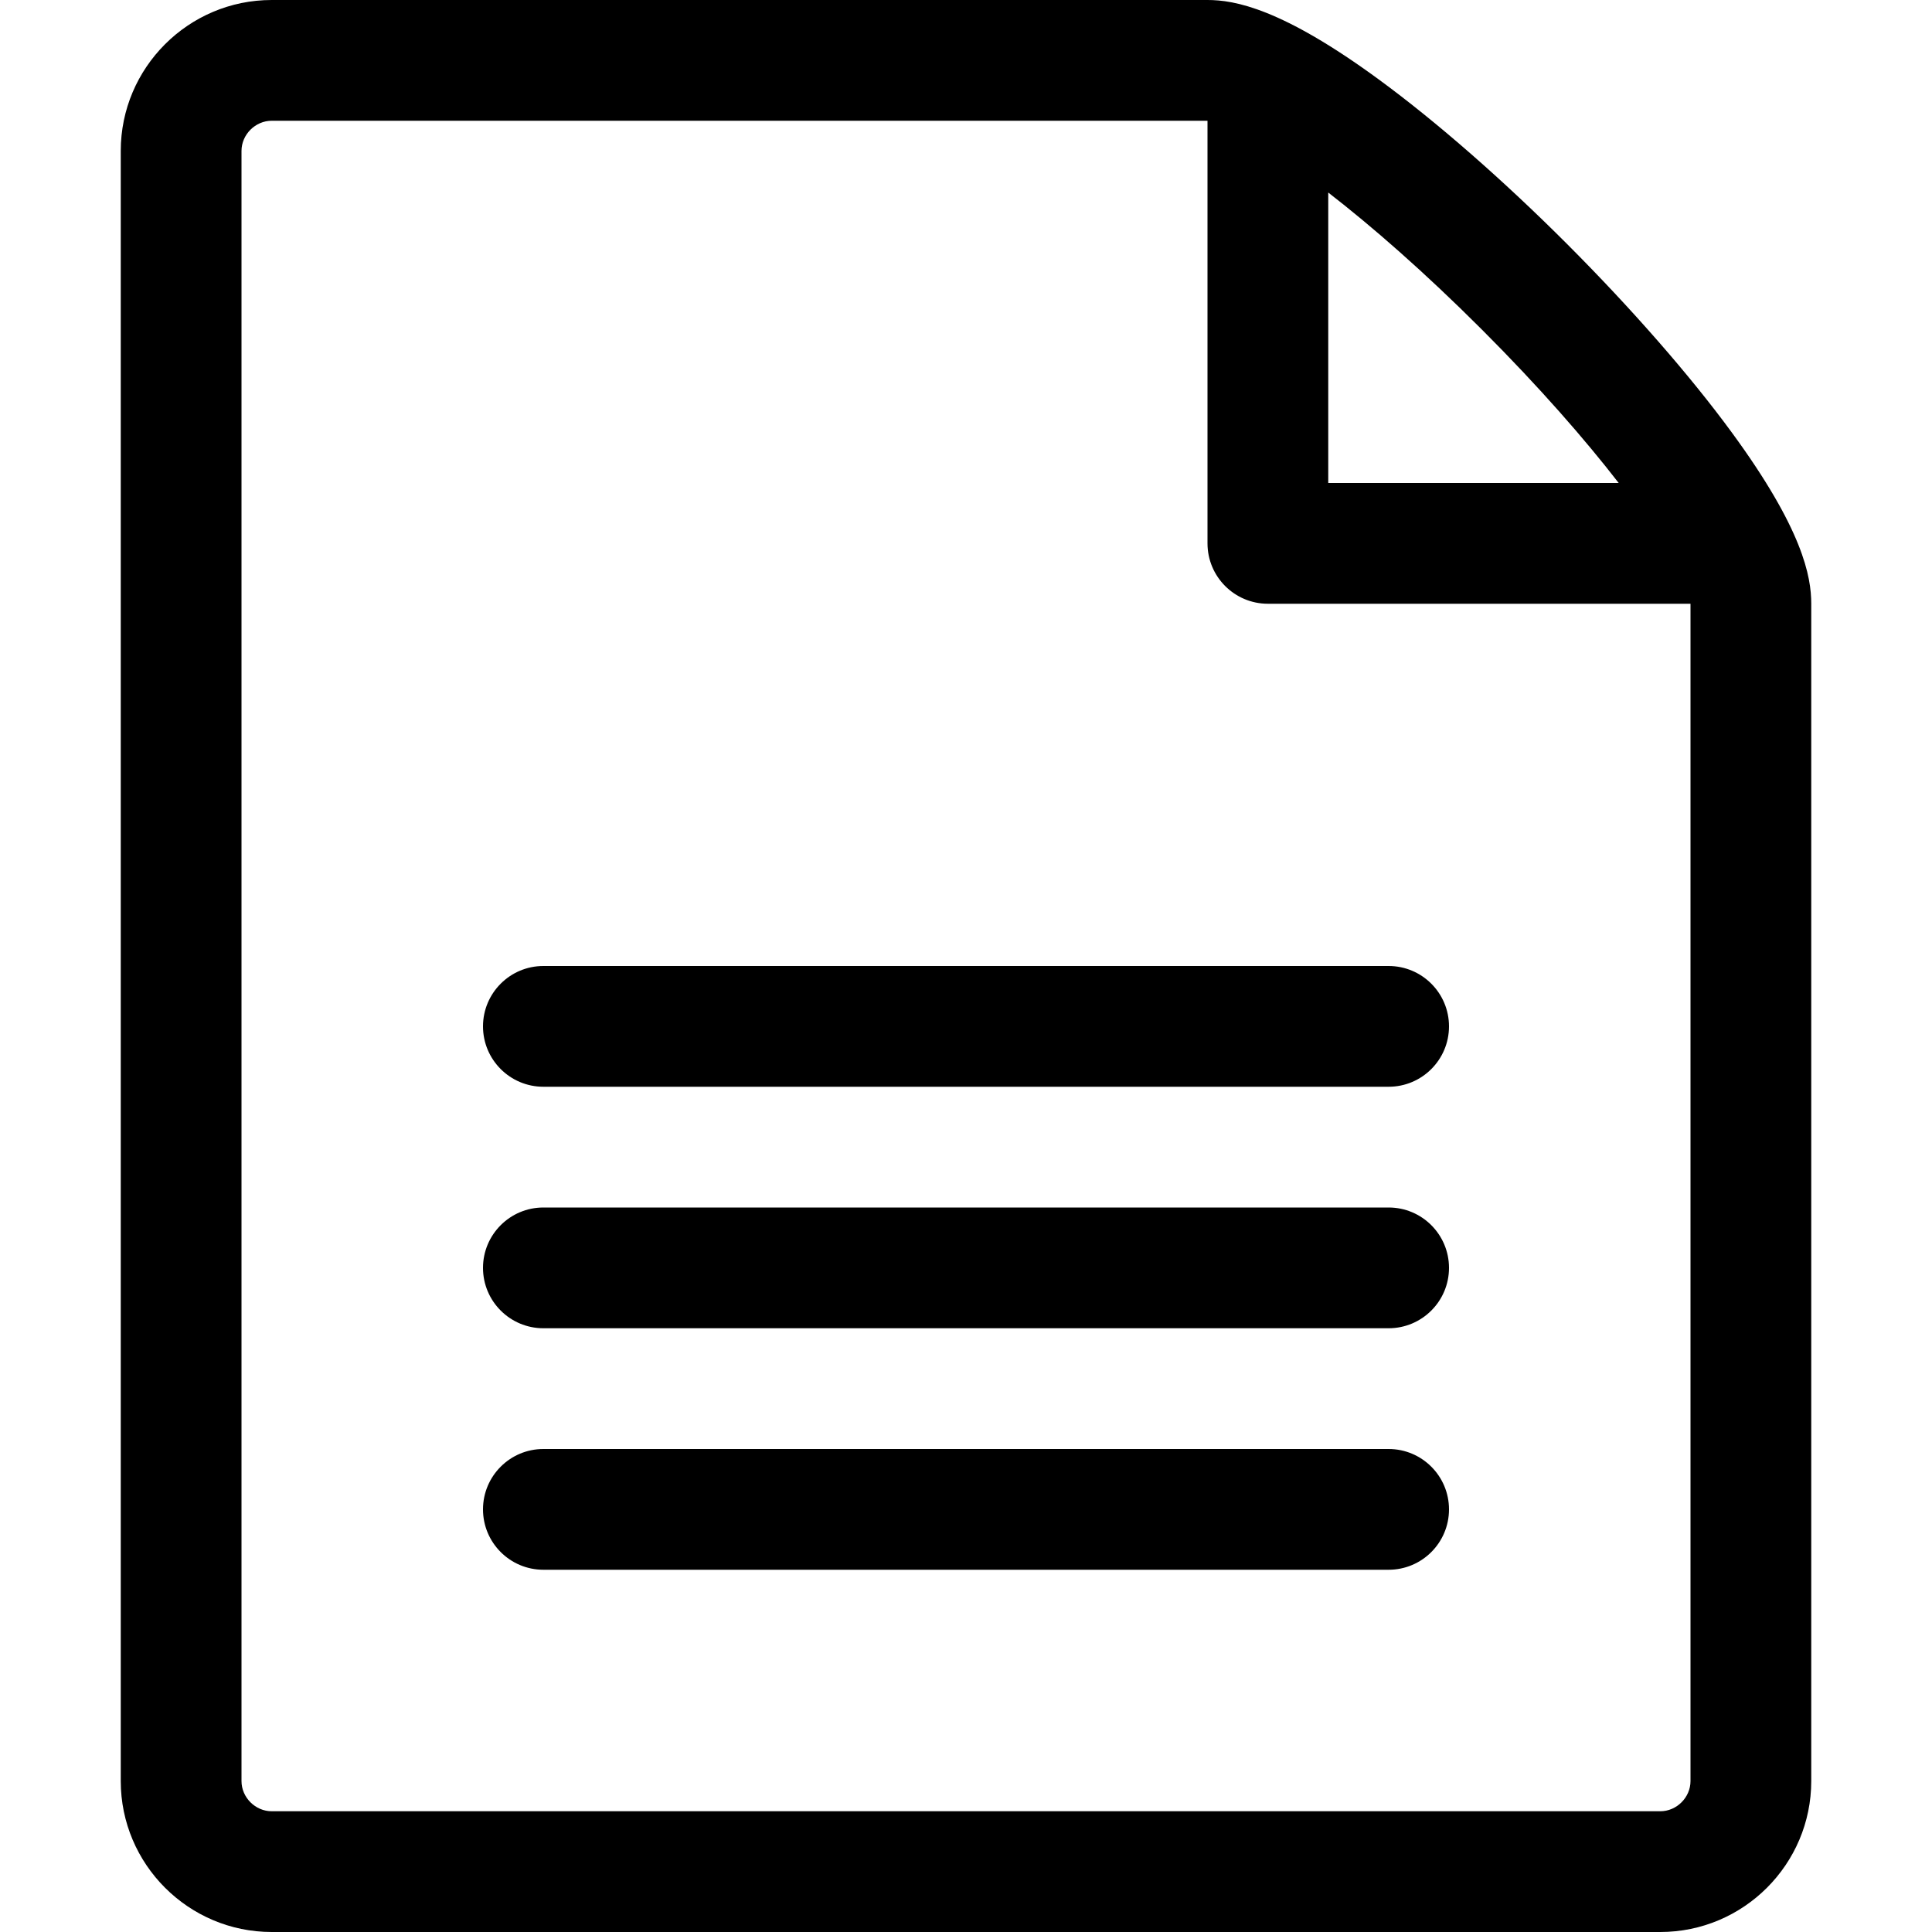
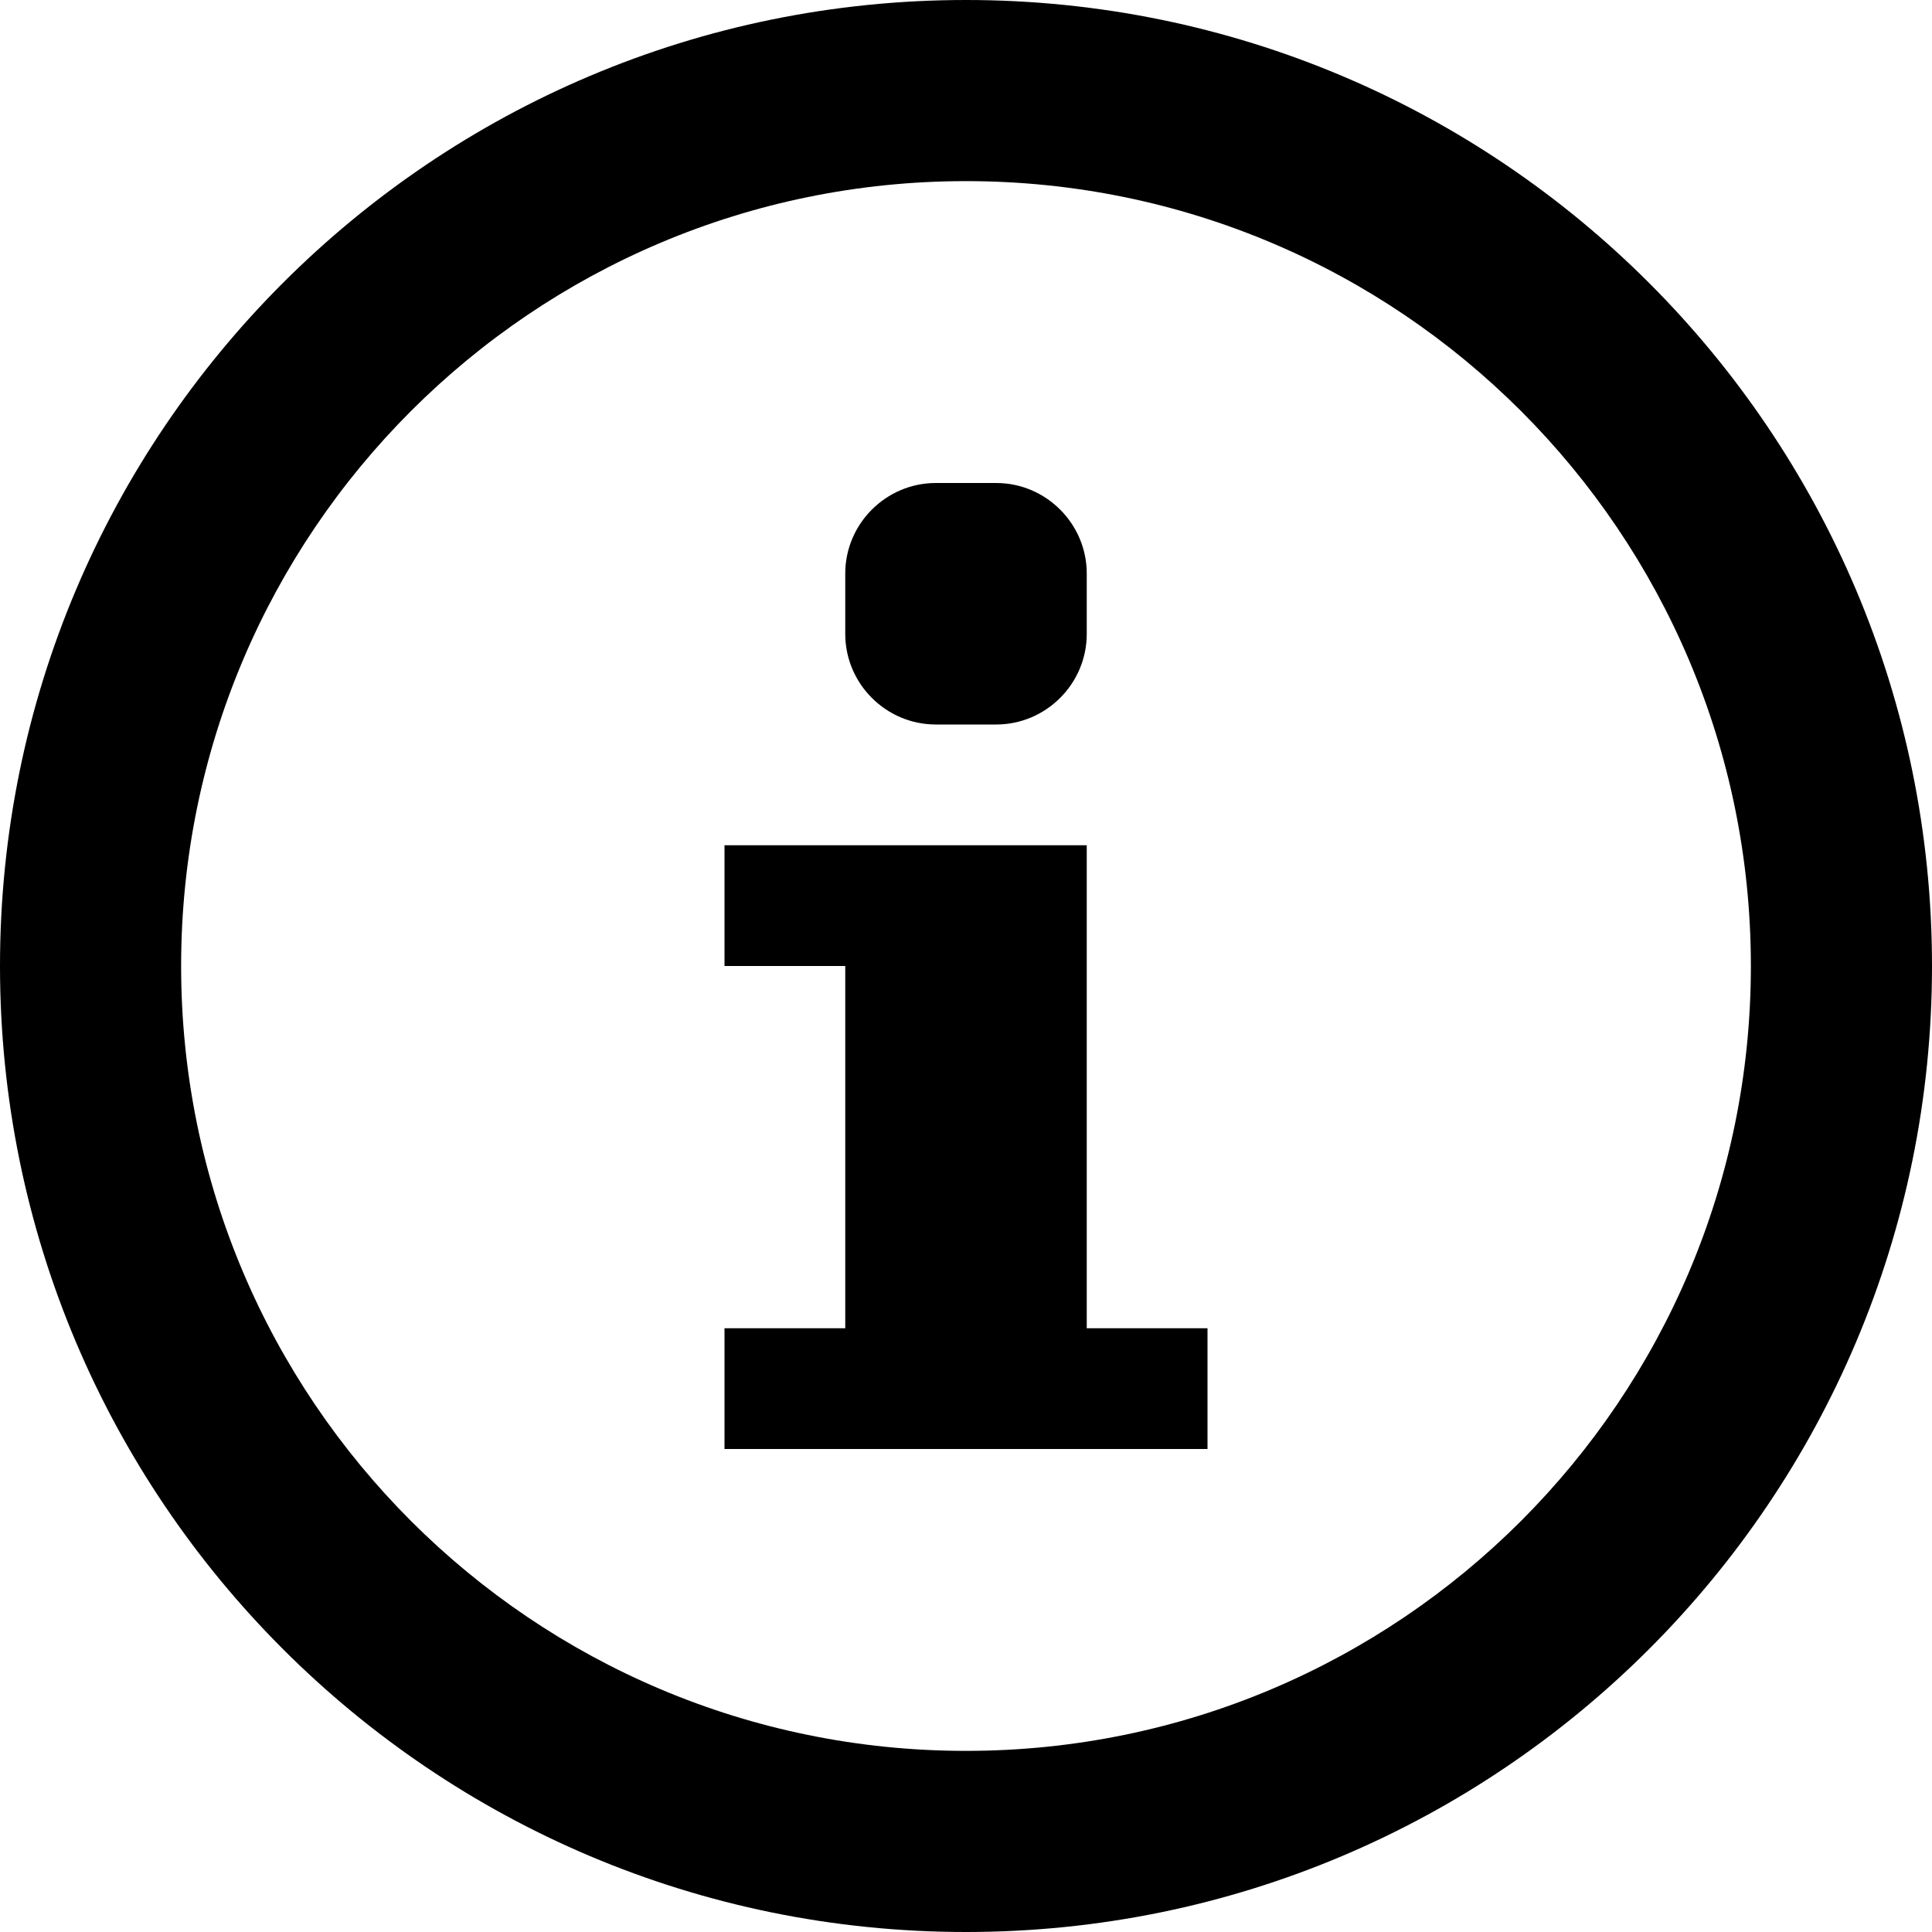
<svg xmlns="http://www.w3.org/2000/svg" version="1.1" viewBox="0 0 32 32">
-   <path d="M28.681 7.159c-0.694-0.947-1.662-2.053-2.724-3.116s-2.169-2.030-3.116-2.724c-1.612-1.182-2.393-1.319-2.841-1.319h-15.5c-1.378 0-2.5 1.121-2.5 2.5v27c0 1.378 1.122 2.5 2.5 2.5h23c1.378 0 2.5-1.122 2.5-2.5v-19.5c0-0.448-0.137-1.23-1.319-2.841zM24.543 5.457c0.959 0.959 1.712 1.825 2.268 2.543h-4.811v-4.811c0.718 0.556 1.584 1.309 2.543 2.268zM28 29.5c0 0.271-0.229 0.5-0.5 0.5h-23c-0.271 0-0.5-0.229-0.5-0.5v-27c0-0.271 0.229-0.5 0.5-0.5 0 0 15.499-0 15.5 0v7c0 0.552 0.448 1 1 1h7v19.5z" />
-   <path d="M23 26h-14c-0.552 0-1-0.448-1-1s0.448-1 1-1h14c0.552 0 1 0.448 1 1s-0.448 1-1 1z" />
-   <path d="M23 22h-14c-0.552 0-1-0.448-1-1s0.448-1 1-1h14c0.552 0 1 0.448 1 1s-0.448 1-1 1z" />
-   <path d="M23 18h-14c-0.552 0-1-0.448-1-1s0.448-1 1-1h14c0.552 0 1 0.448 1 1s-0.448 1-1 1z" />
+   <path d="M14 9.5c0-0.825 0.675-1.5 1.5-1.5h1c0.825 0 1.5 0.675 1.5 1.5v1c0 0.825-0.675 1.5-1.5 1.5h-1c-0.825 0-1.5-0.675-1.5-1.5v-1z" />
+   <path d="M20 24h-8v-2h2v-6h-2v-2h6v8h2z" />
+   <path d="M16 0c-8.837 0-16 7.163-16 16s7.163 16 16 16 16-7.163 16-16-7.163-16-16-16zM16 29c-7.18 0-13-5.82-13-13s5.82-13 13-13 13 5.82 13 13-5.82 13-13 13z" />
</svg>
